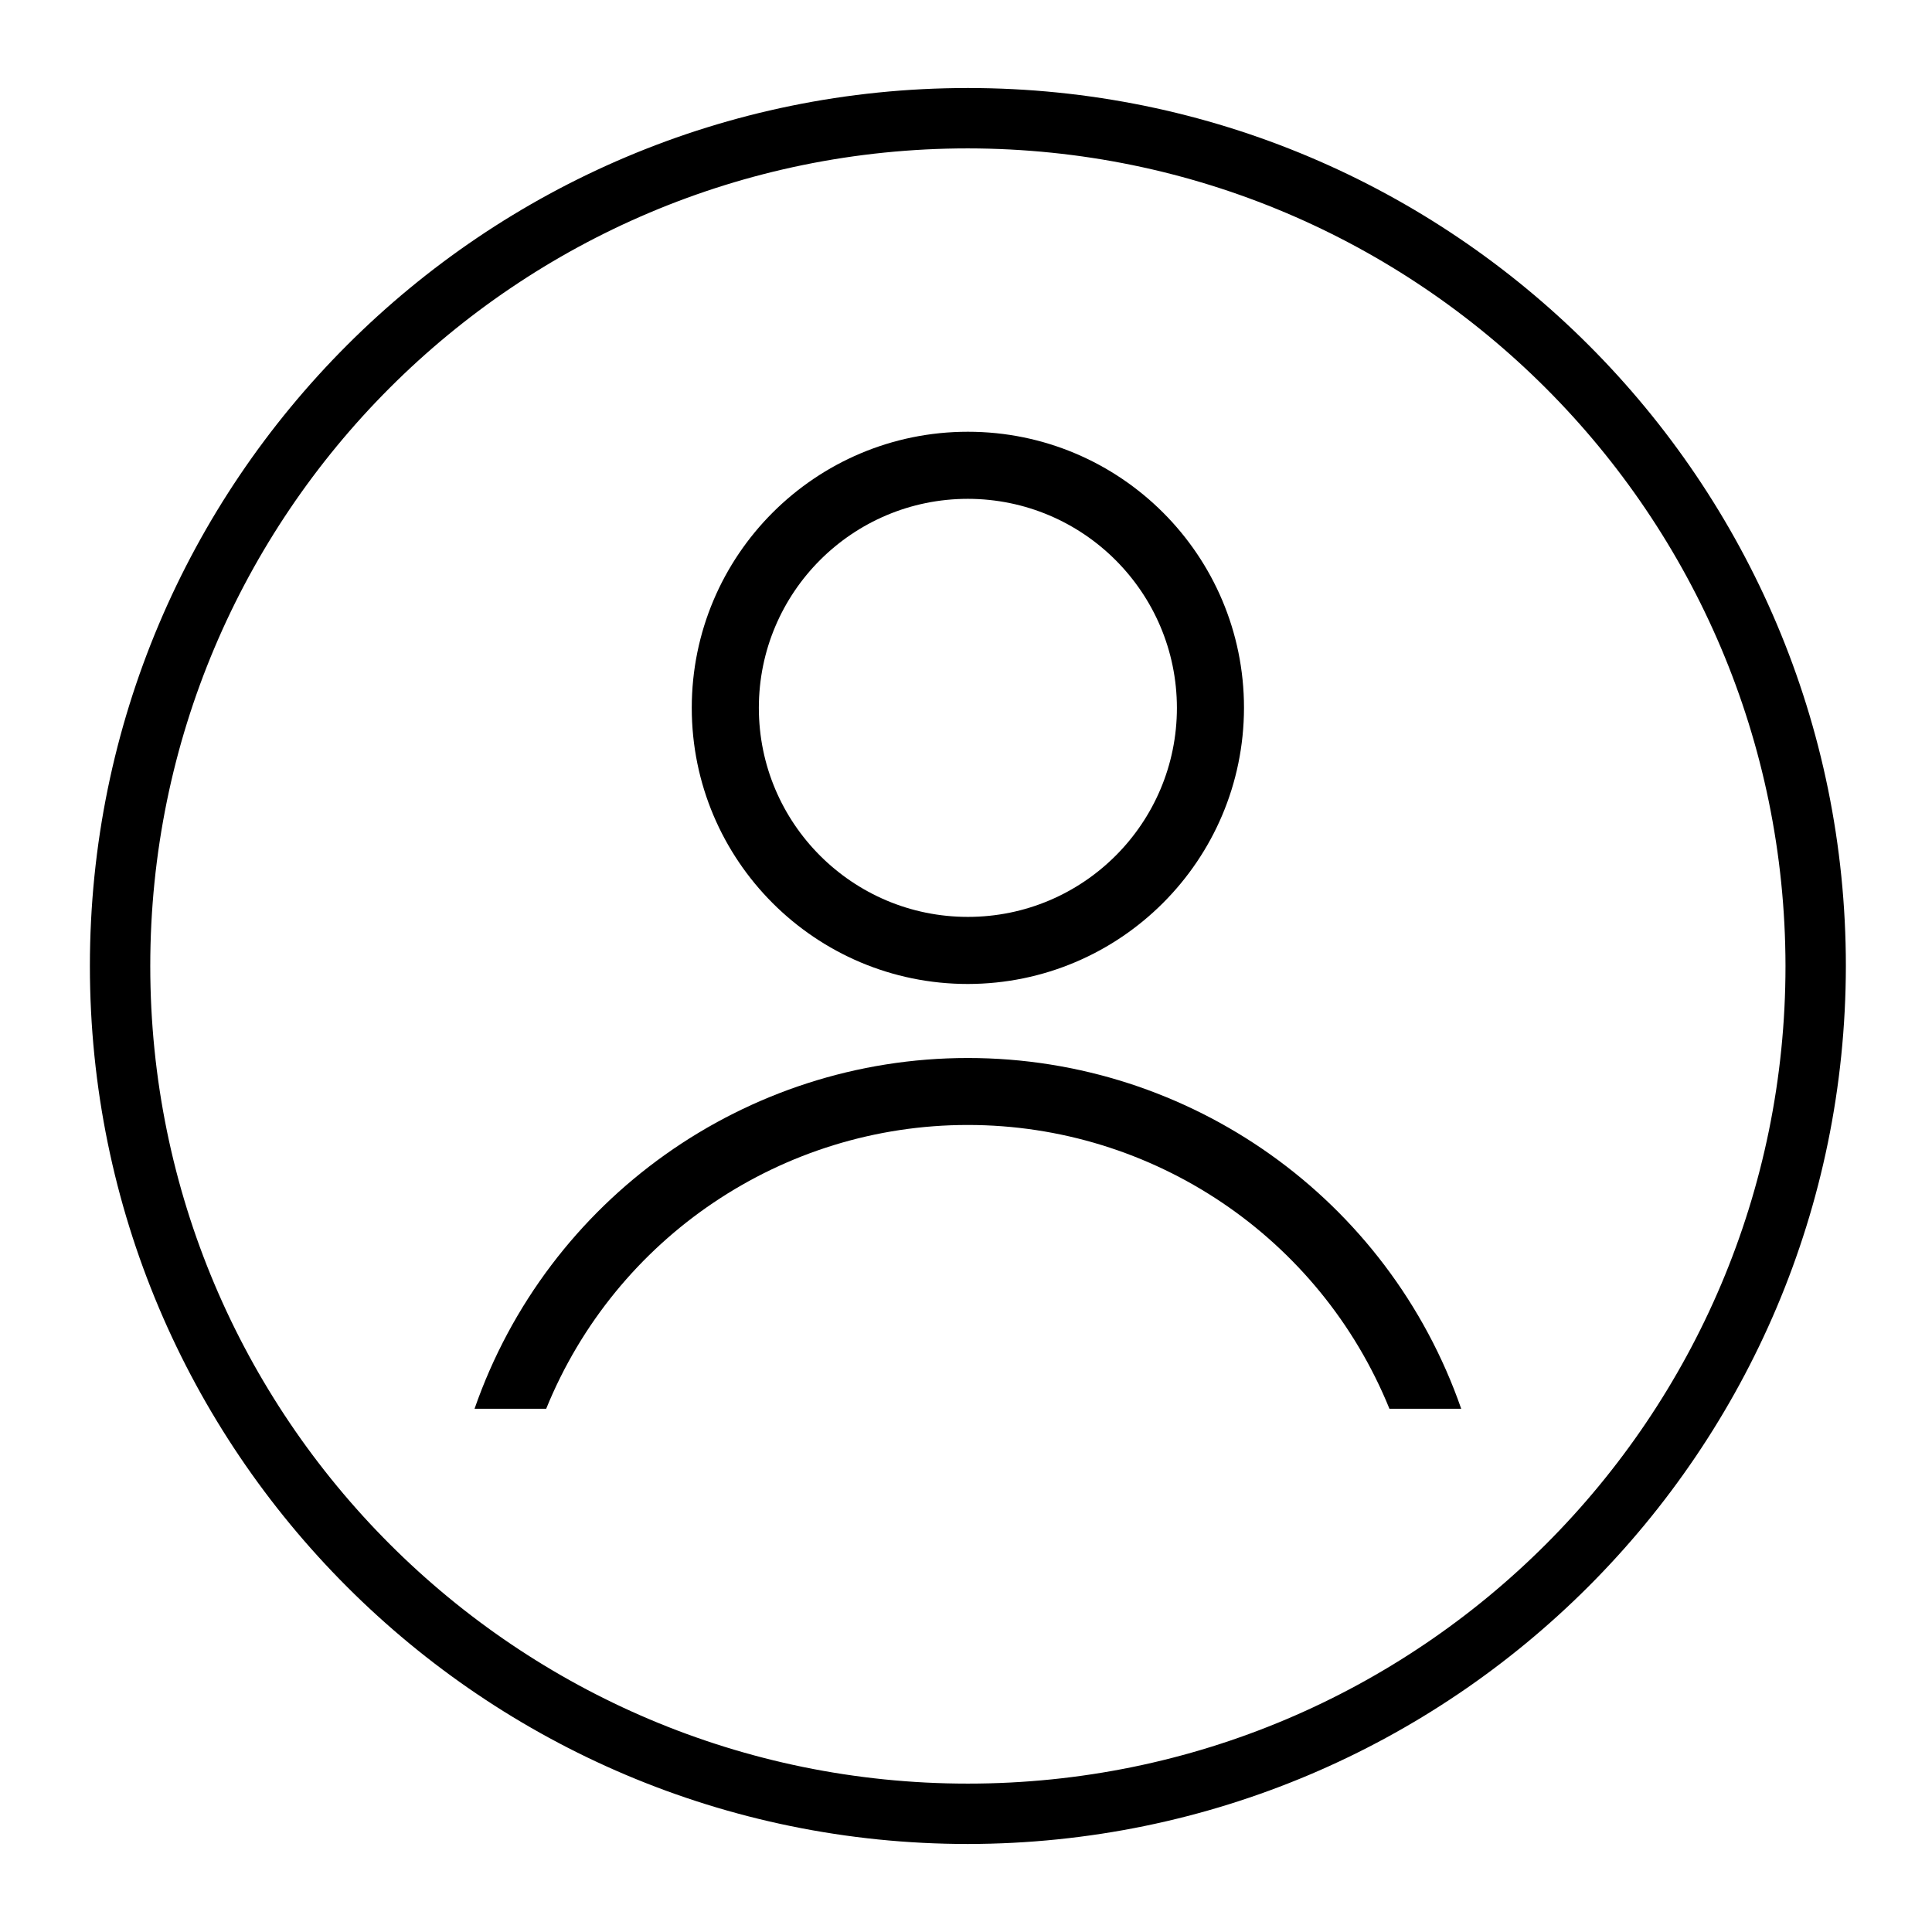
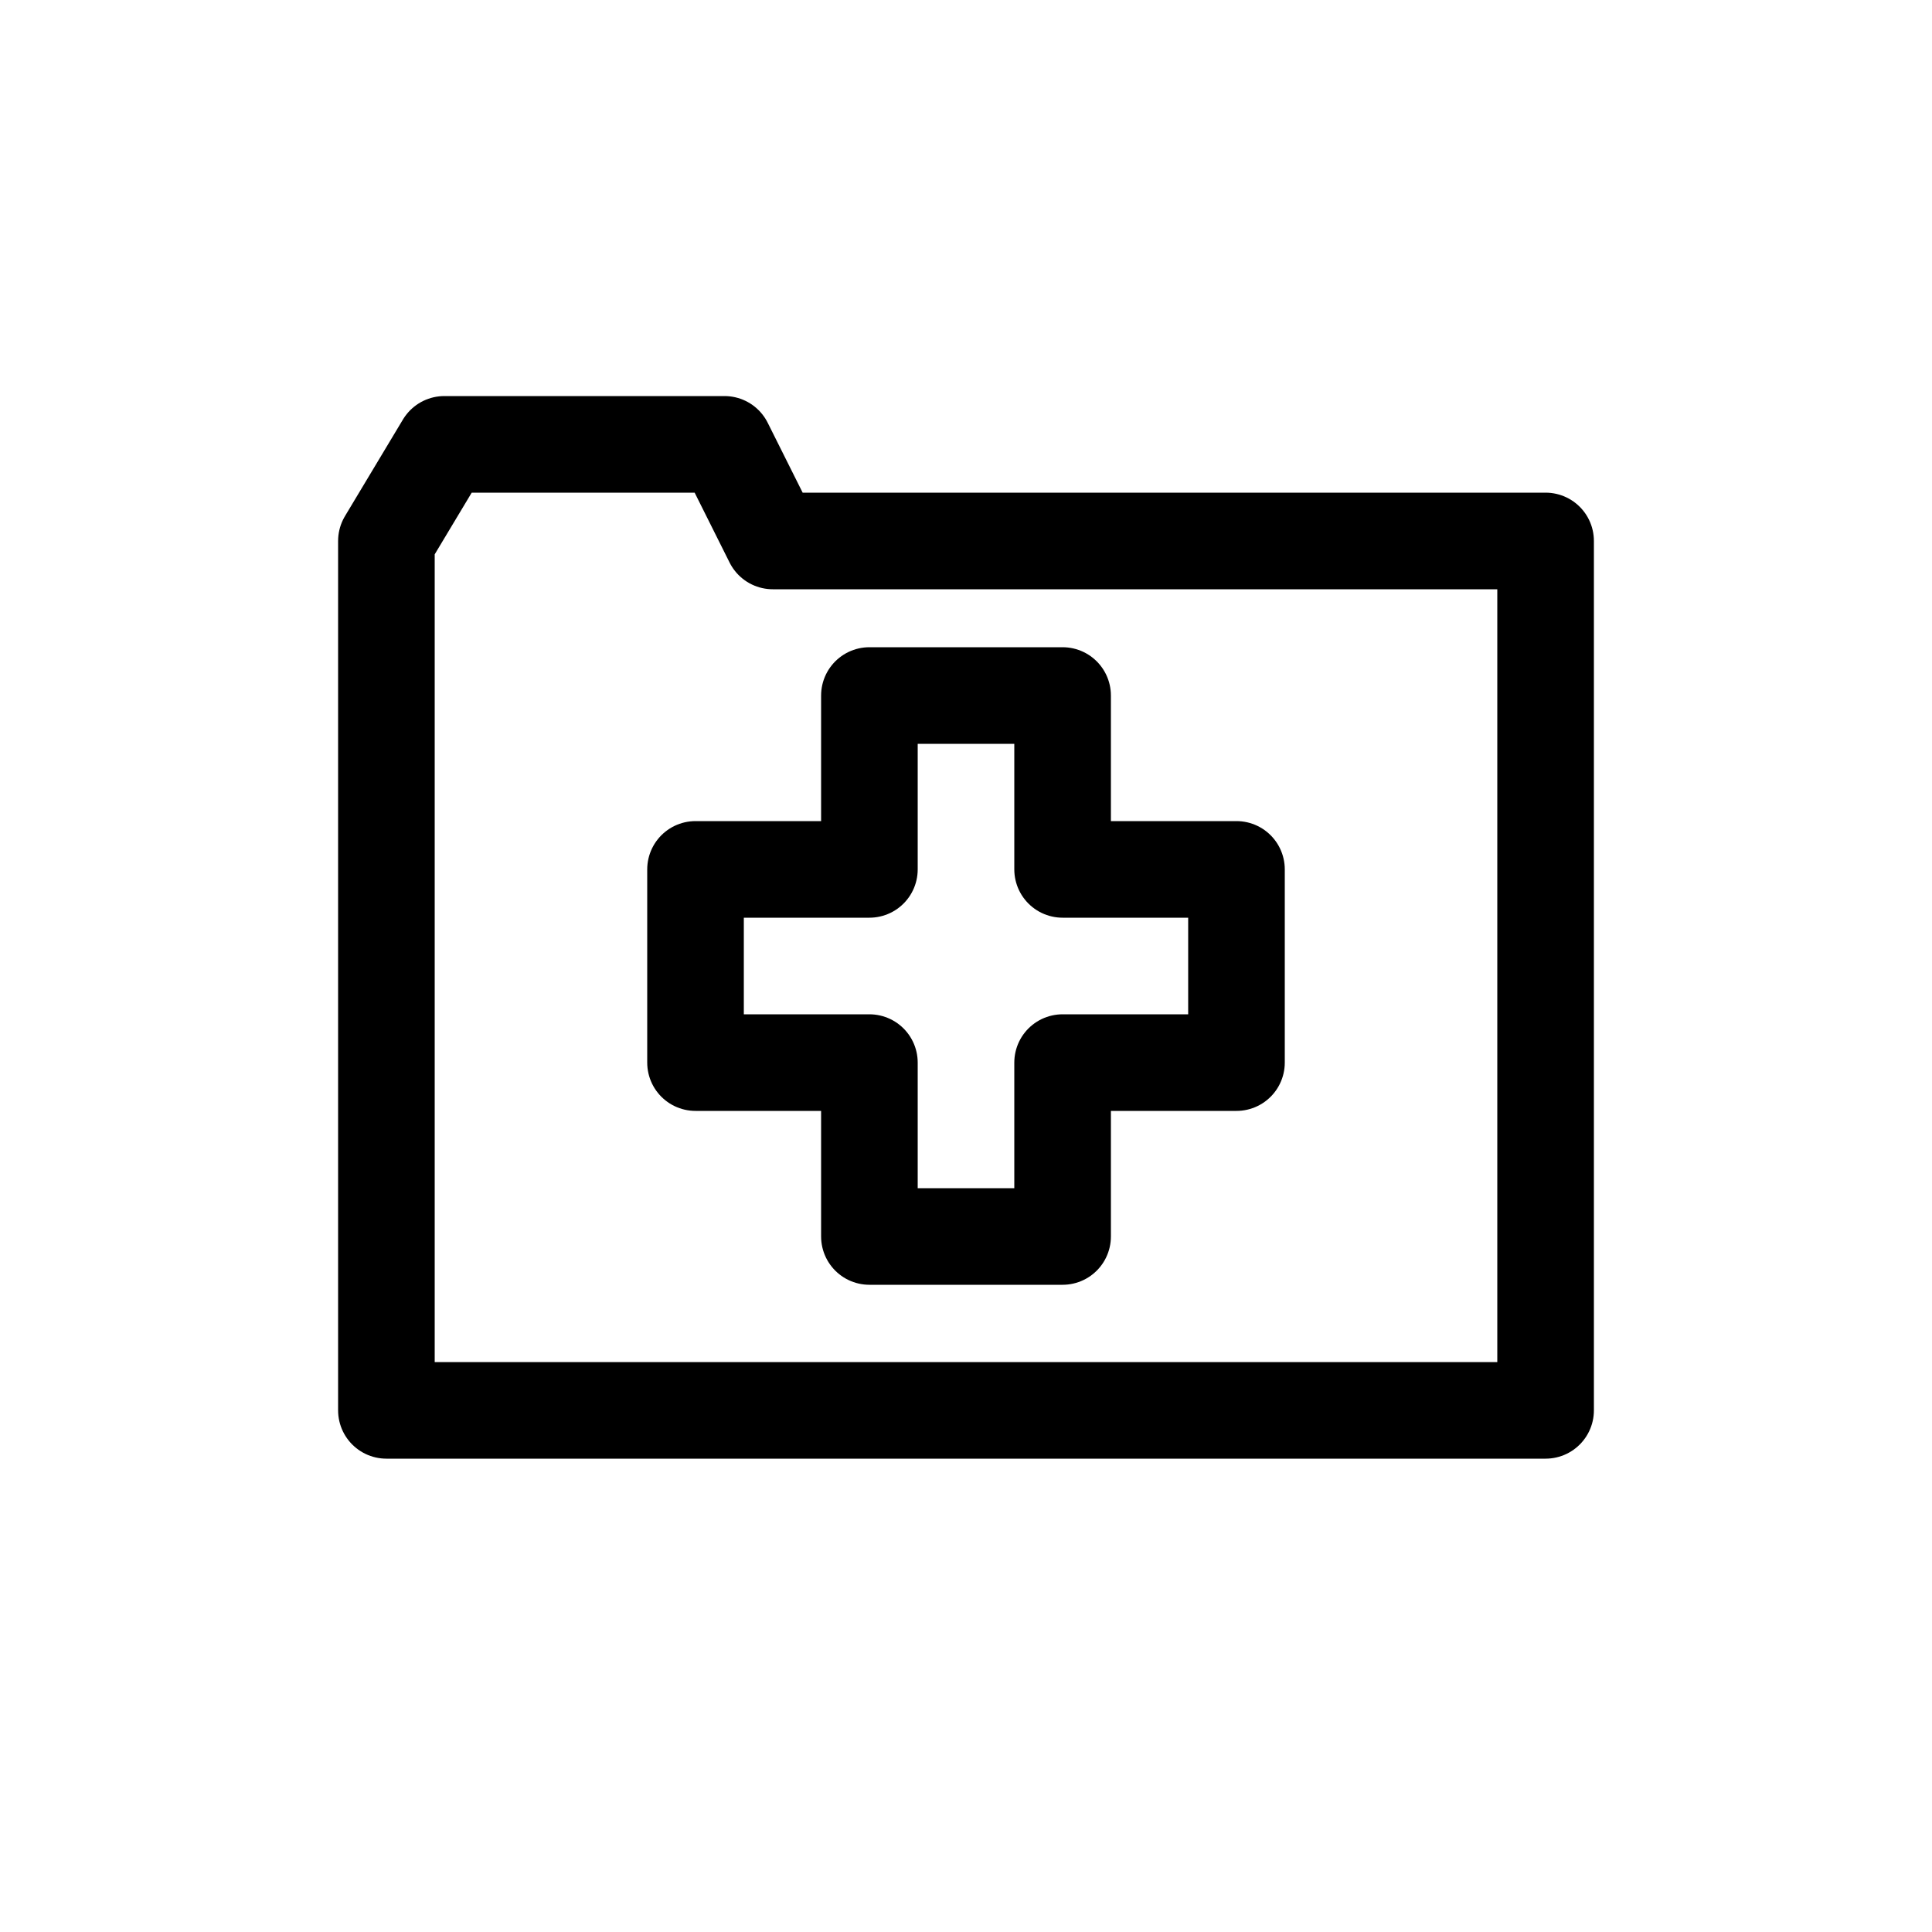
- <svg xmlns="http://www.w3.org/2000/svg" viewBox="0 0 144 144">
-   <path fill="currentColor" d="M72.14,73.34A20.58,20.58,0,1,1,92.72,52.76,20.61,20.61,0,0,1,72.14,73.34Zm0-36.16A15.58,15.58,0,1,0,87.72,52.76,15.6,15.6,0,0,0,72.14,37.18Z" />
-   <path fill="currentColor" d="M40.71,105a33.92,33.92,0,0,1,62.85,0h5.35a38.93,38.93,0,0,0-73.54,0Z" />
-   <path fill="currentColor" d="M72.14,137.44A65.44,65.44,0,1,1,137.58,72,65.51,65.51,0,0,1,72.14,137.44Zm0-126.38A60.94,60.94,0,1,0,133.08,72,61,61,0,0,0,72.14,11.06Z" />
+ <svg xmlns="http://www.w3.org/2000/svg" viewBox="0 0 100 100">
+   <path fill="none" stroke="currentColor" stroke-linecap="round" stroke-linejoin="round" stroke-width="5" d="M45 45v-9h10v9h9v10h-9v9H45v-9h-9V45h9z" />
+   <path fill="none" stroke="currentColor" stroke-linecap="round" stroke-linejoin="round" stroke-width="5" d="M23 23l-3 5v45h60V28H40l-2.5-5H23z" />
</svg>
